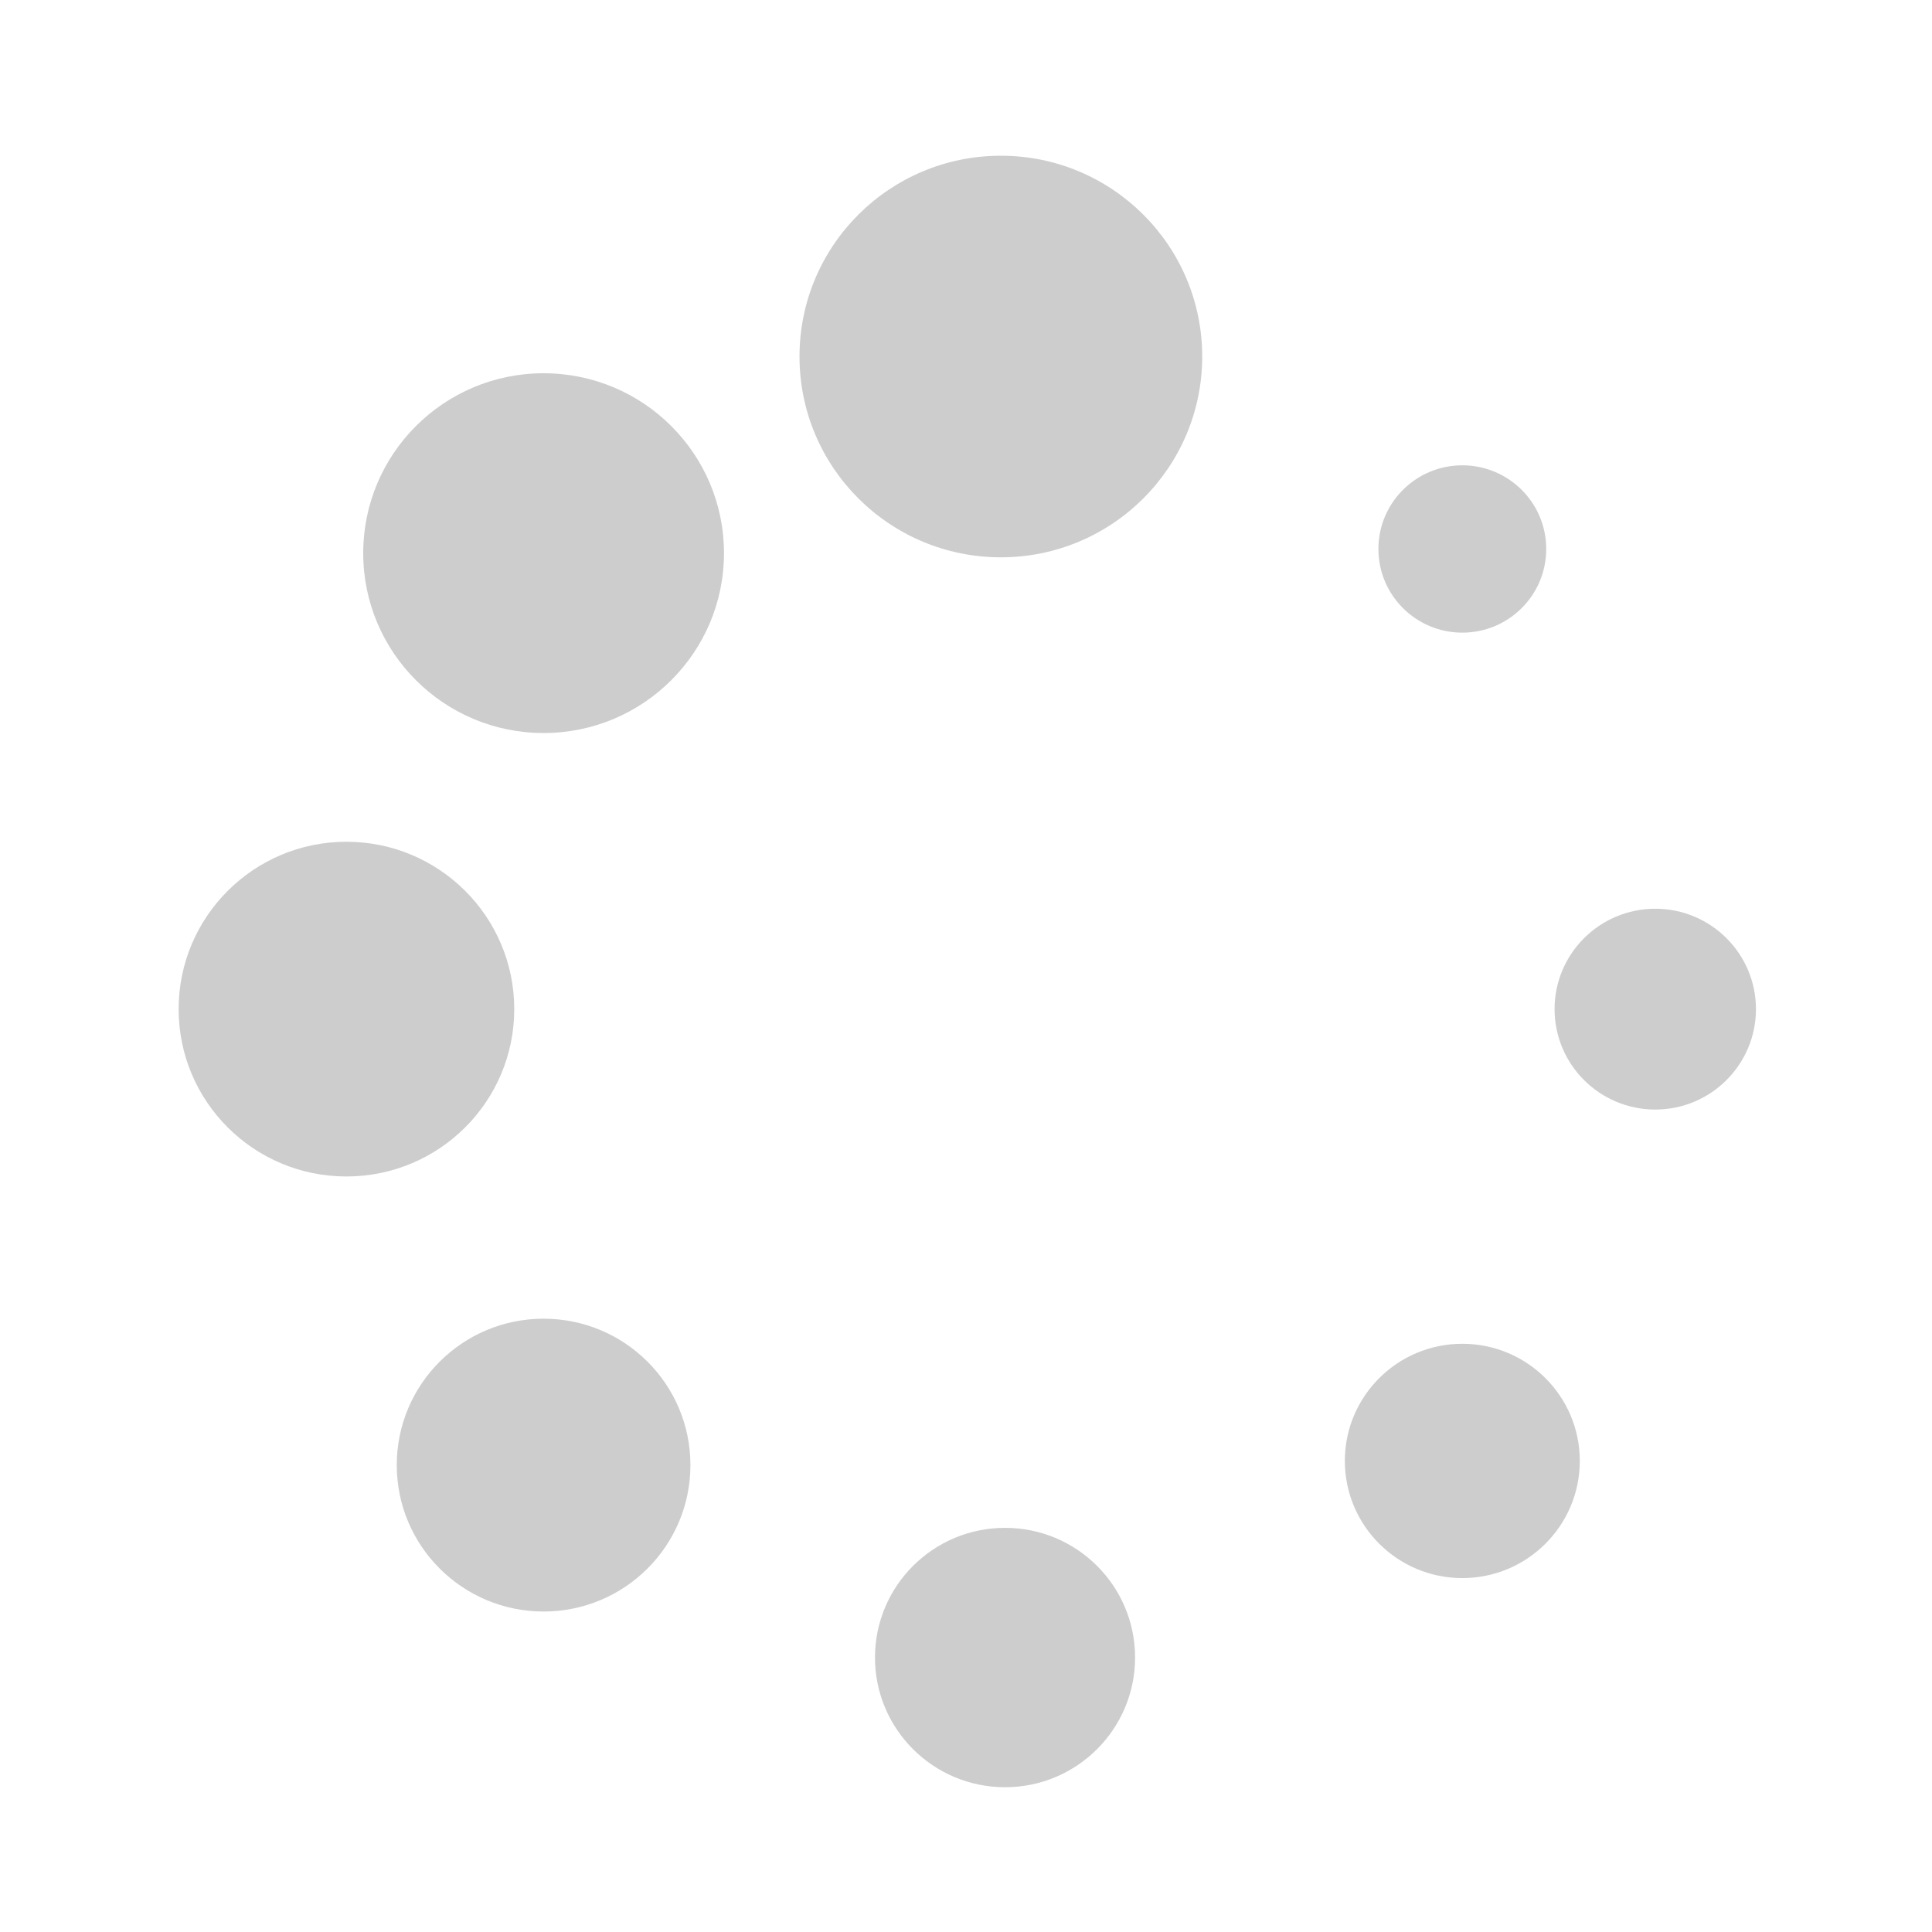
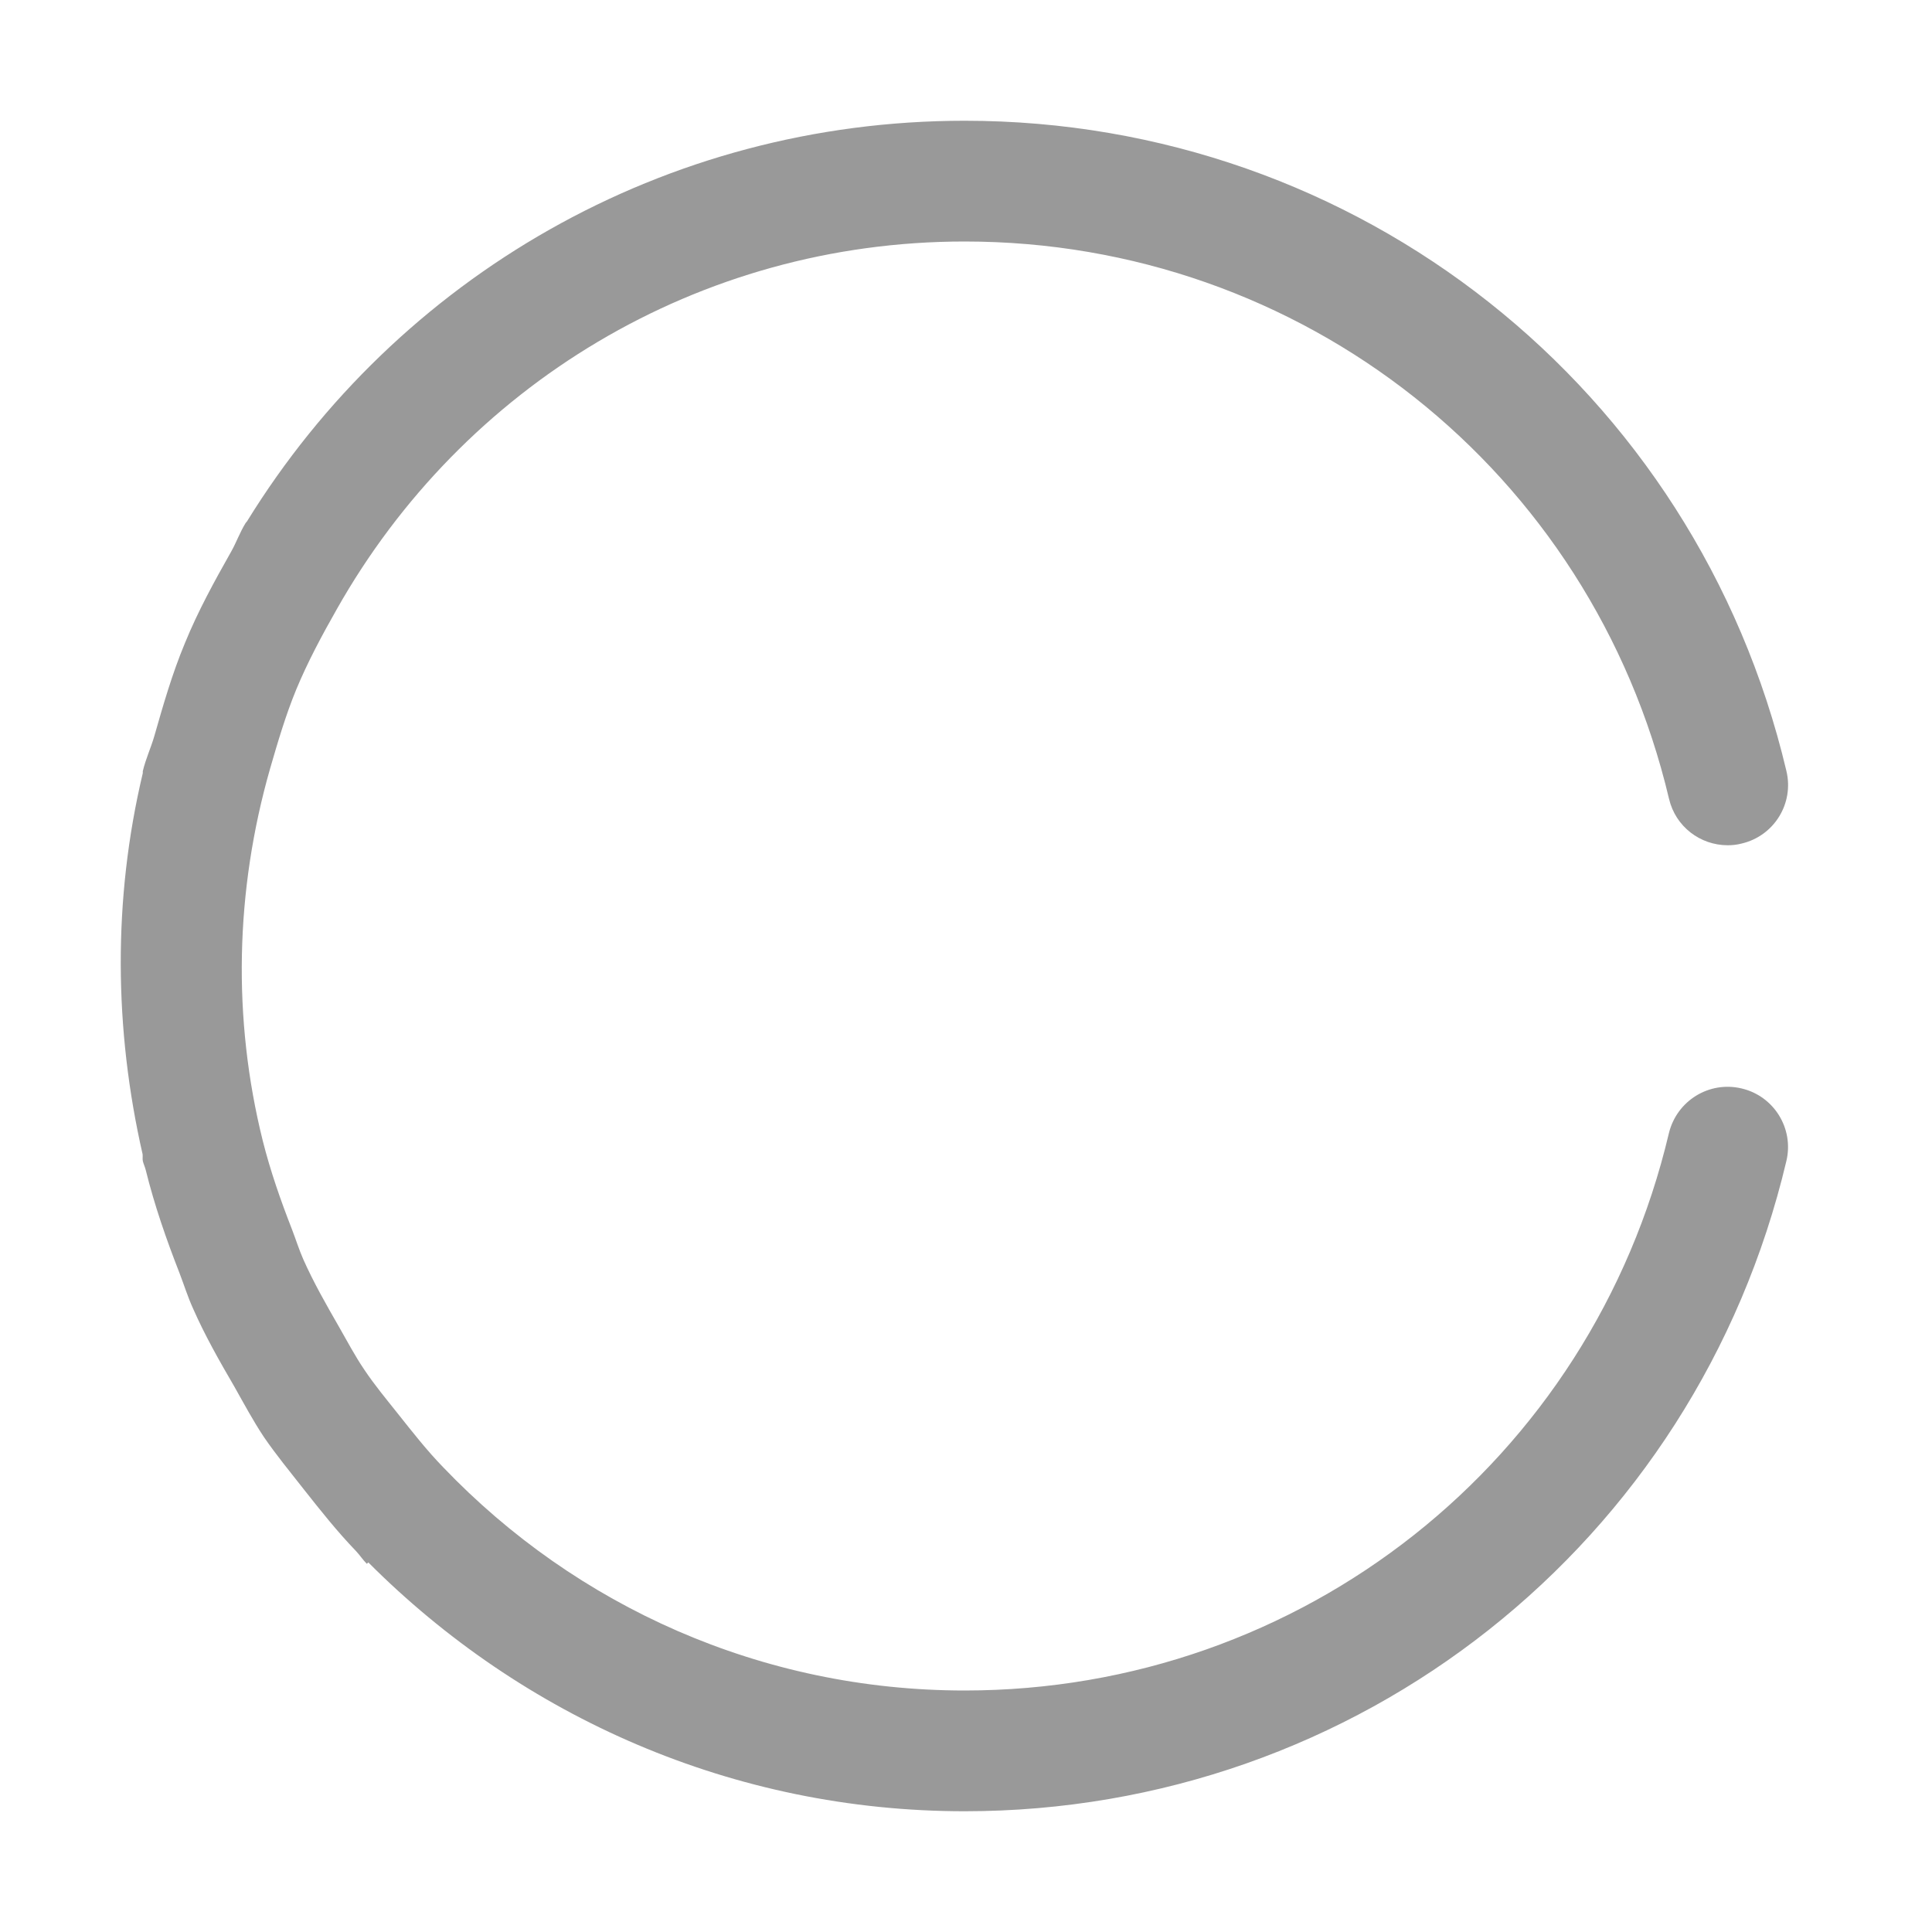
- <svg xmlns="http://www.w3.org/2000/svg" t="1528357725657" class="icon" style="" viewBox="0 0 1024 1024" version="1.1" p-id="1956" width="48" height="48">
+ <svg xmlns="http://www.w3.org/2000/svg" t="1531047522738" class="icon" style="" viewBox="0 0 1024 1024" version="1.1" p-id="1966" width="48" height="48">
  <defs>
    <style type="text/css" />
  </defs>
-   <path d="M288.111 698.938c-42.962 0-77.82 34.709-77.82 77.602 0 42.854 34.858 77.601 77.82 77.601 42.981 0 77.825-34.747 77.825-77.601 0.001-42.882-34.843-77.602-77.825-77.602z m486.948-363.625c24.559 0 44.474-19.846 44.474-44.351 0-24.49-19.915-44.337-44.474-44.337-24.56 0-44.475 19.846-44.475 44.337 0 24.505 19.915 44.351 44.475 44.351zM288.111 197.832c-52.789 0-95.597 42.69-95.597 95.337s42.8 95.35 95.597 95.35c52.808 0 95.621-42.703 95.621-95.35s-42.812-95.337-95.621-95.337z m-15.549 337.021c0-48.982-39.83-88.701-88.948-88.701C134.502 446.151 94.68 485.87 94.68 534.853c0 49.011 39.822 88.704 88.934 88.704 49.118-0.001 88.948-39.694 88.948-88.704z m604.78-53.205c-29.465 0-53.385 23.838-53.385 53.205 0 29.382 23.921 53.234 53.385 53.234 29.436 0 53.352-23.852 53.352-53.234 0-29.367-23.917-53.205-53.352-53.205z m-102.283 230.582c-34.385 0-62.264 27.802-62.264 62.075 0 34.31 27.879 62.113 62.264 62.113 34.394 0 62.263-27.802 62.263-62.113-0.001-34.273-27.87-62.075-62.263-62.075z m-242.353 97.558c-38.08 0-68.932 30.786-68.947 68.72 0 37.975 30.867 68.761 68.947 68.761 38.045 0 68.91-30.786 68.91-68.761 0-37.934-30.84-68.72-68.91-68.72zM530.484 82.54c-58.955 0-106.73 47.647-106.73 106.424s47.776 106.424 106.73 106.424c58.927 0 106.709-47.647 106.709-106.424S589.411 82.54 530.484 82.54z" p-id="1957" fill="#cdcdcd" />
+   <path d="M923.072 576.896c-17.28-4.096-34.368 6.592-38.528 23.744C843.456 774.528 689.92 896 511.296 896c-107.84 0-206.016-44.8-276.288-118.208-8.768-9.024-16.32-18.688-24-28.352-6.144-7.744-12.416-15.232-17.92-23.488-5.056-7.424-9.152-15.296-13.568-22.976-6.656-11.584-13.248-23.104-18.752-35.456-2.304-5.248-3.968-10.624-6.016-15.936C148.8 636.352 143.36 620.864 139.264 604.608c-16.064-64.576-14.72-132.352 3.968-197.504C147.328 392.96 151.488 378.88 156.992 365.504c6.08-14.656 13.632-28.736 21.632-42.816C245.312 204.736 369.92 128 511.296 128c178.688 0 332.16 121.472 373.312 295.36C888.064 438.144 901.184 448 915.712 448c2.496 0 4.864-0.256 7.36-0.896 17.28-4.032 27.904-21.312 23.744-38.528C898.816 205.76 719.68 64 511.296 64 352.192 64 210.688 146.944 130.944 276.288 130.752 276.608 130.432 276.8 130.24 277.12 127.168 282.048 125.312 287.424 122.496 292.416 113.6 308.16 104.896 323.968 97.984 340.928c-6.72 16.128-11.456 32.64-16.192 49.216C80 396.352 77.248 402.176 75.712 408.64 75.584 409.088 75.776 409.472 75.648 409.92 59.776 476.8 60.48 545.6 75.584 611.776c0.128 1.28-0.128 2.368 0.128 3.648 0.384 1.6 1.152 3.136 1.536 4.736 4.608 18.624 10.88 36.672 17.92 54.656 2.368 6.208 4.352 12.544 7.104 18.624 6.272 14.272 14.016 27.904 21.888 41.408 5.12 9.088 9.984 18.176 15.68 26.752 6.528 9.536 13.952 18.56 21.184 27.776 8.896 11.264 17.728 22.4 27.648 32.704 2.048 2.176 3.648 4.672 5.76 6.784l0.768-0.768C276.864 909.952 388.608 960 511.296 960c208.384 0 387.52-141.76 435.52-344.64C950.912 598.208 940.288 580.928 923.072 576.896z" p-id="1967" fill="#999999" />
</svg>
